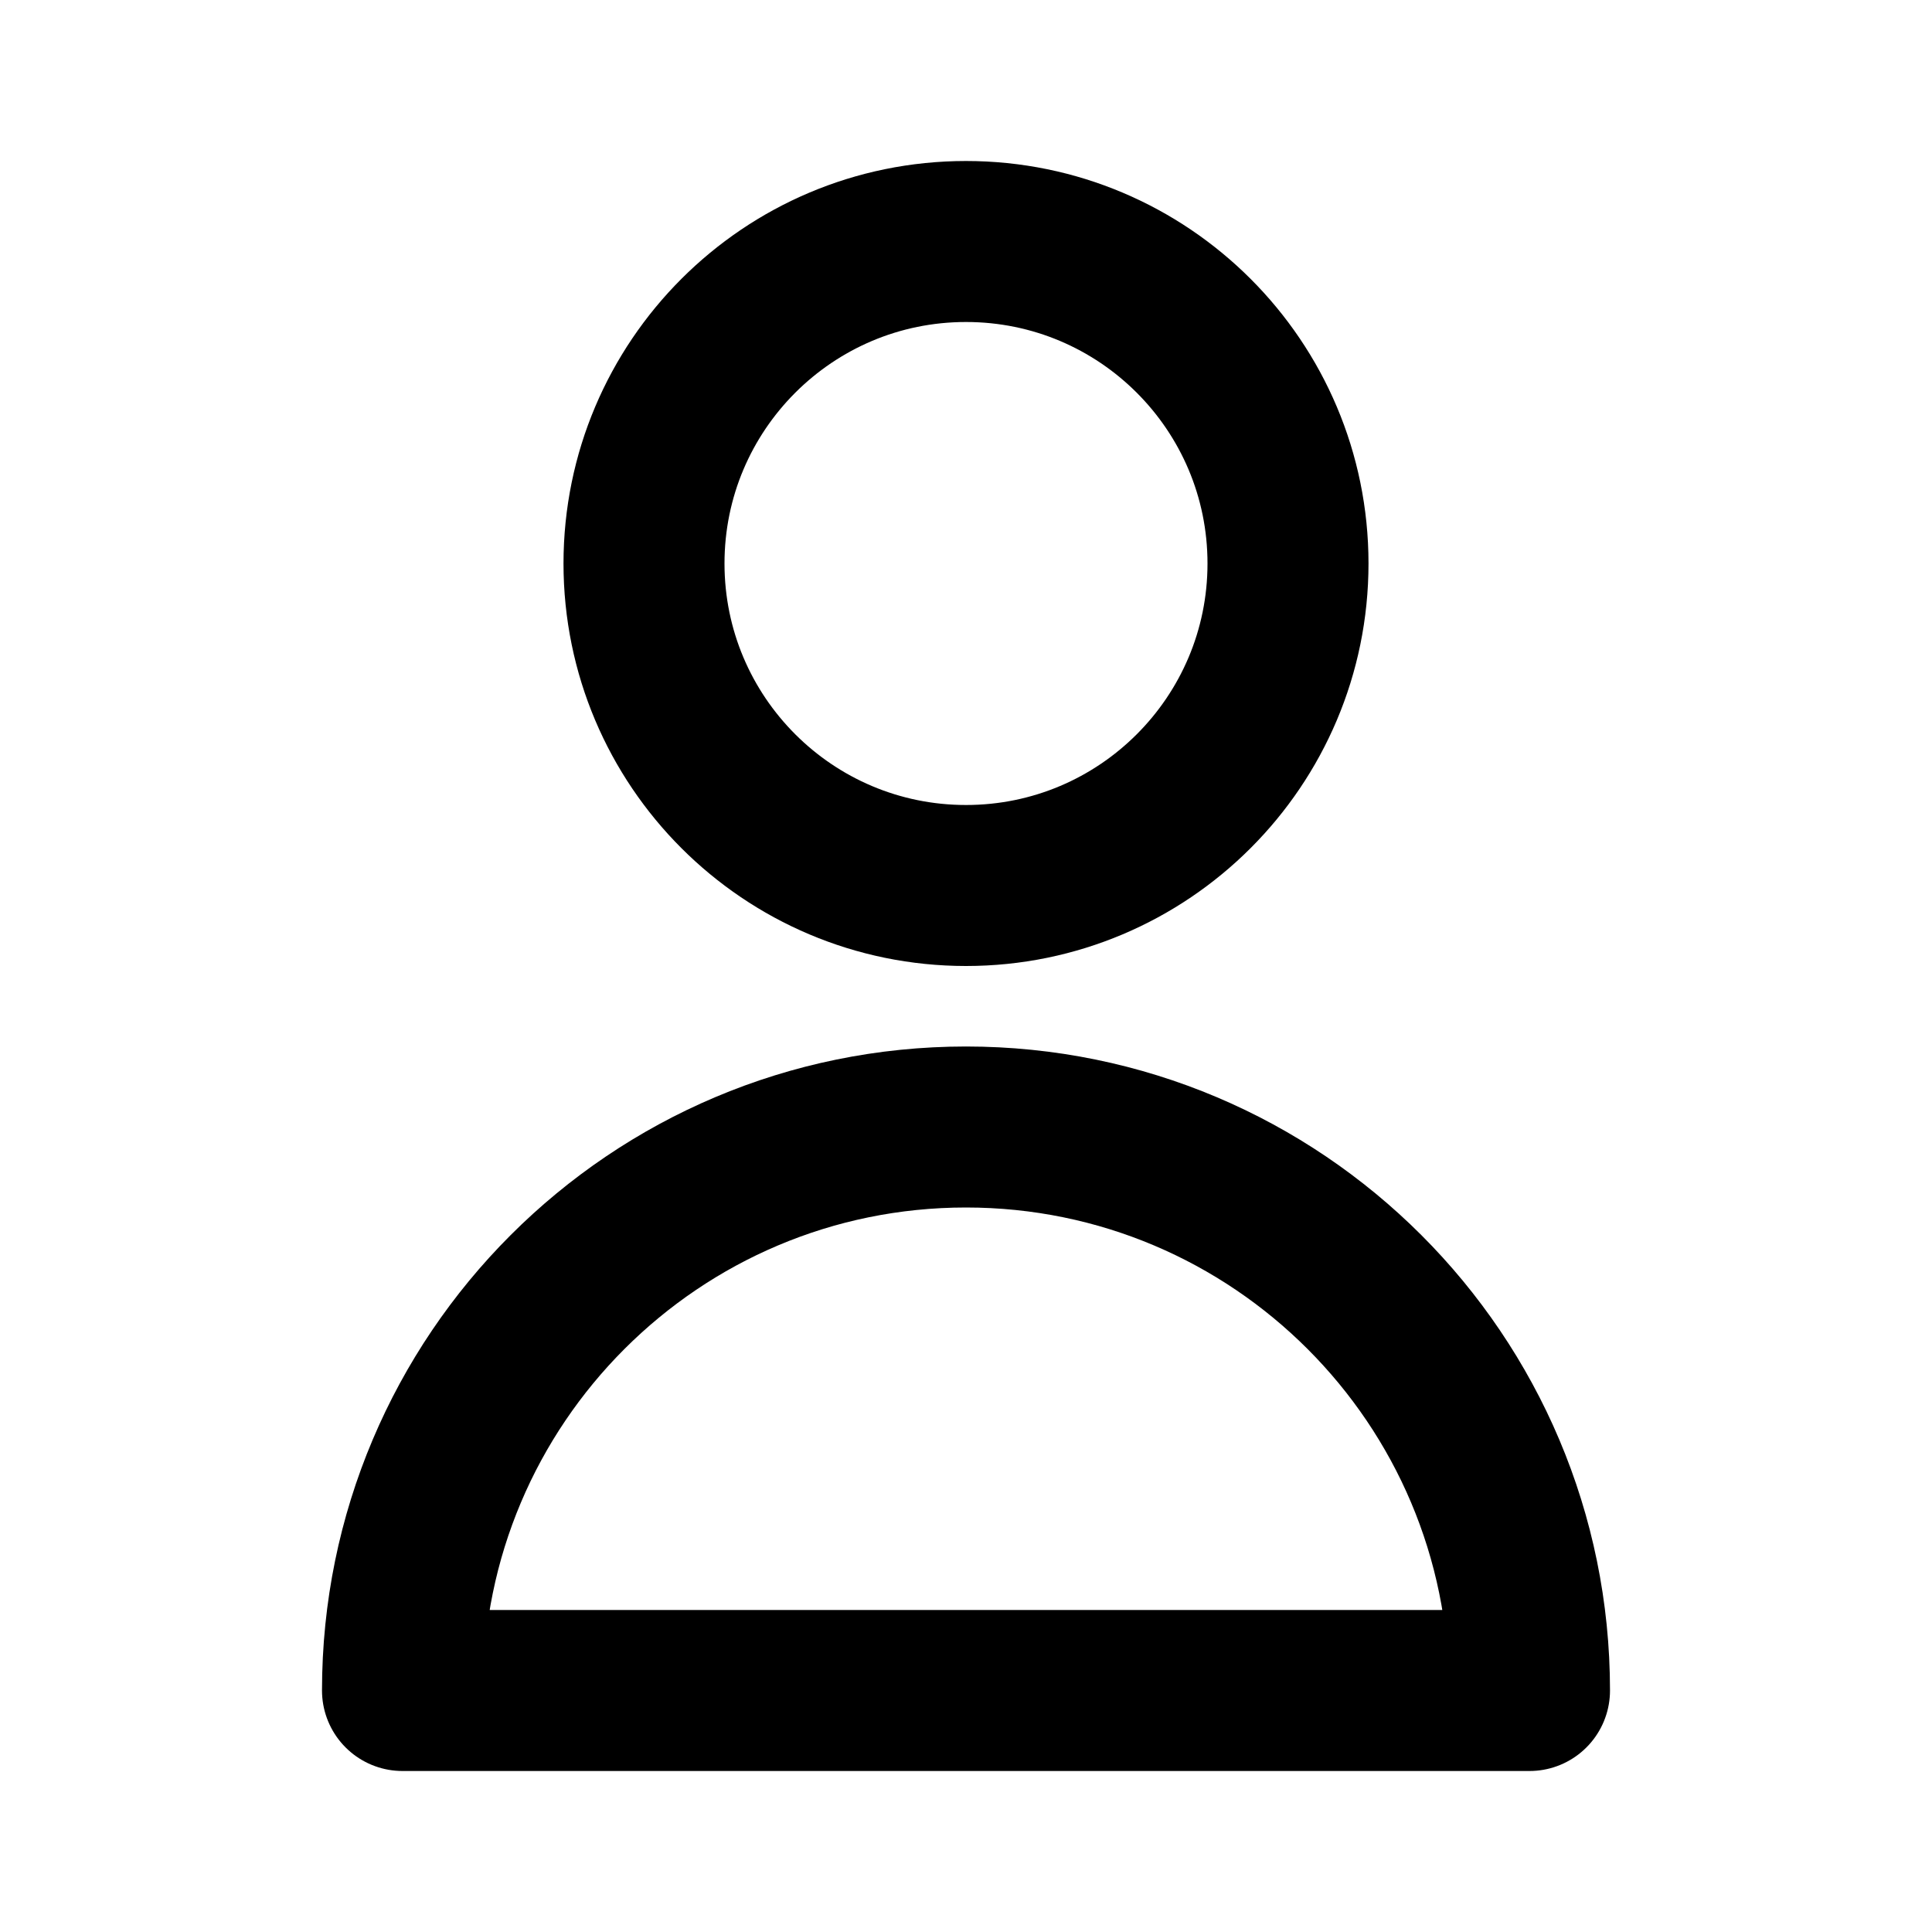
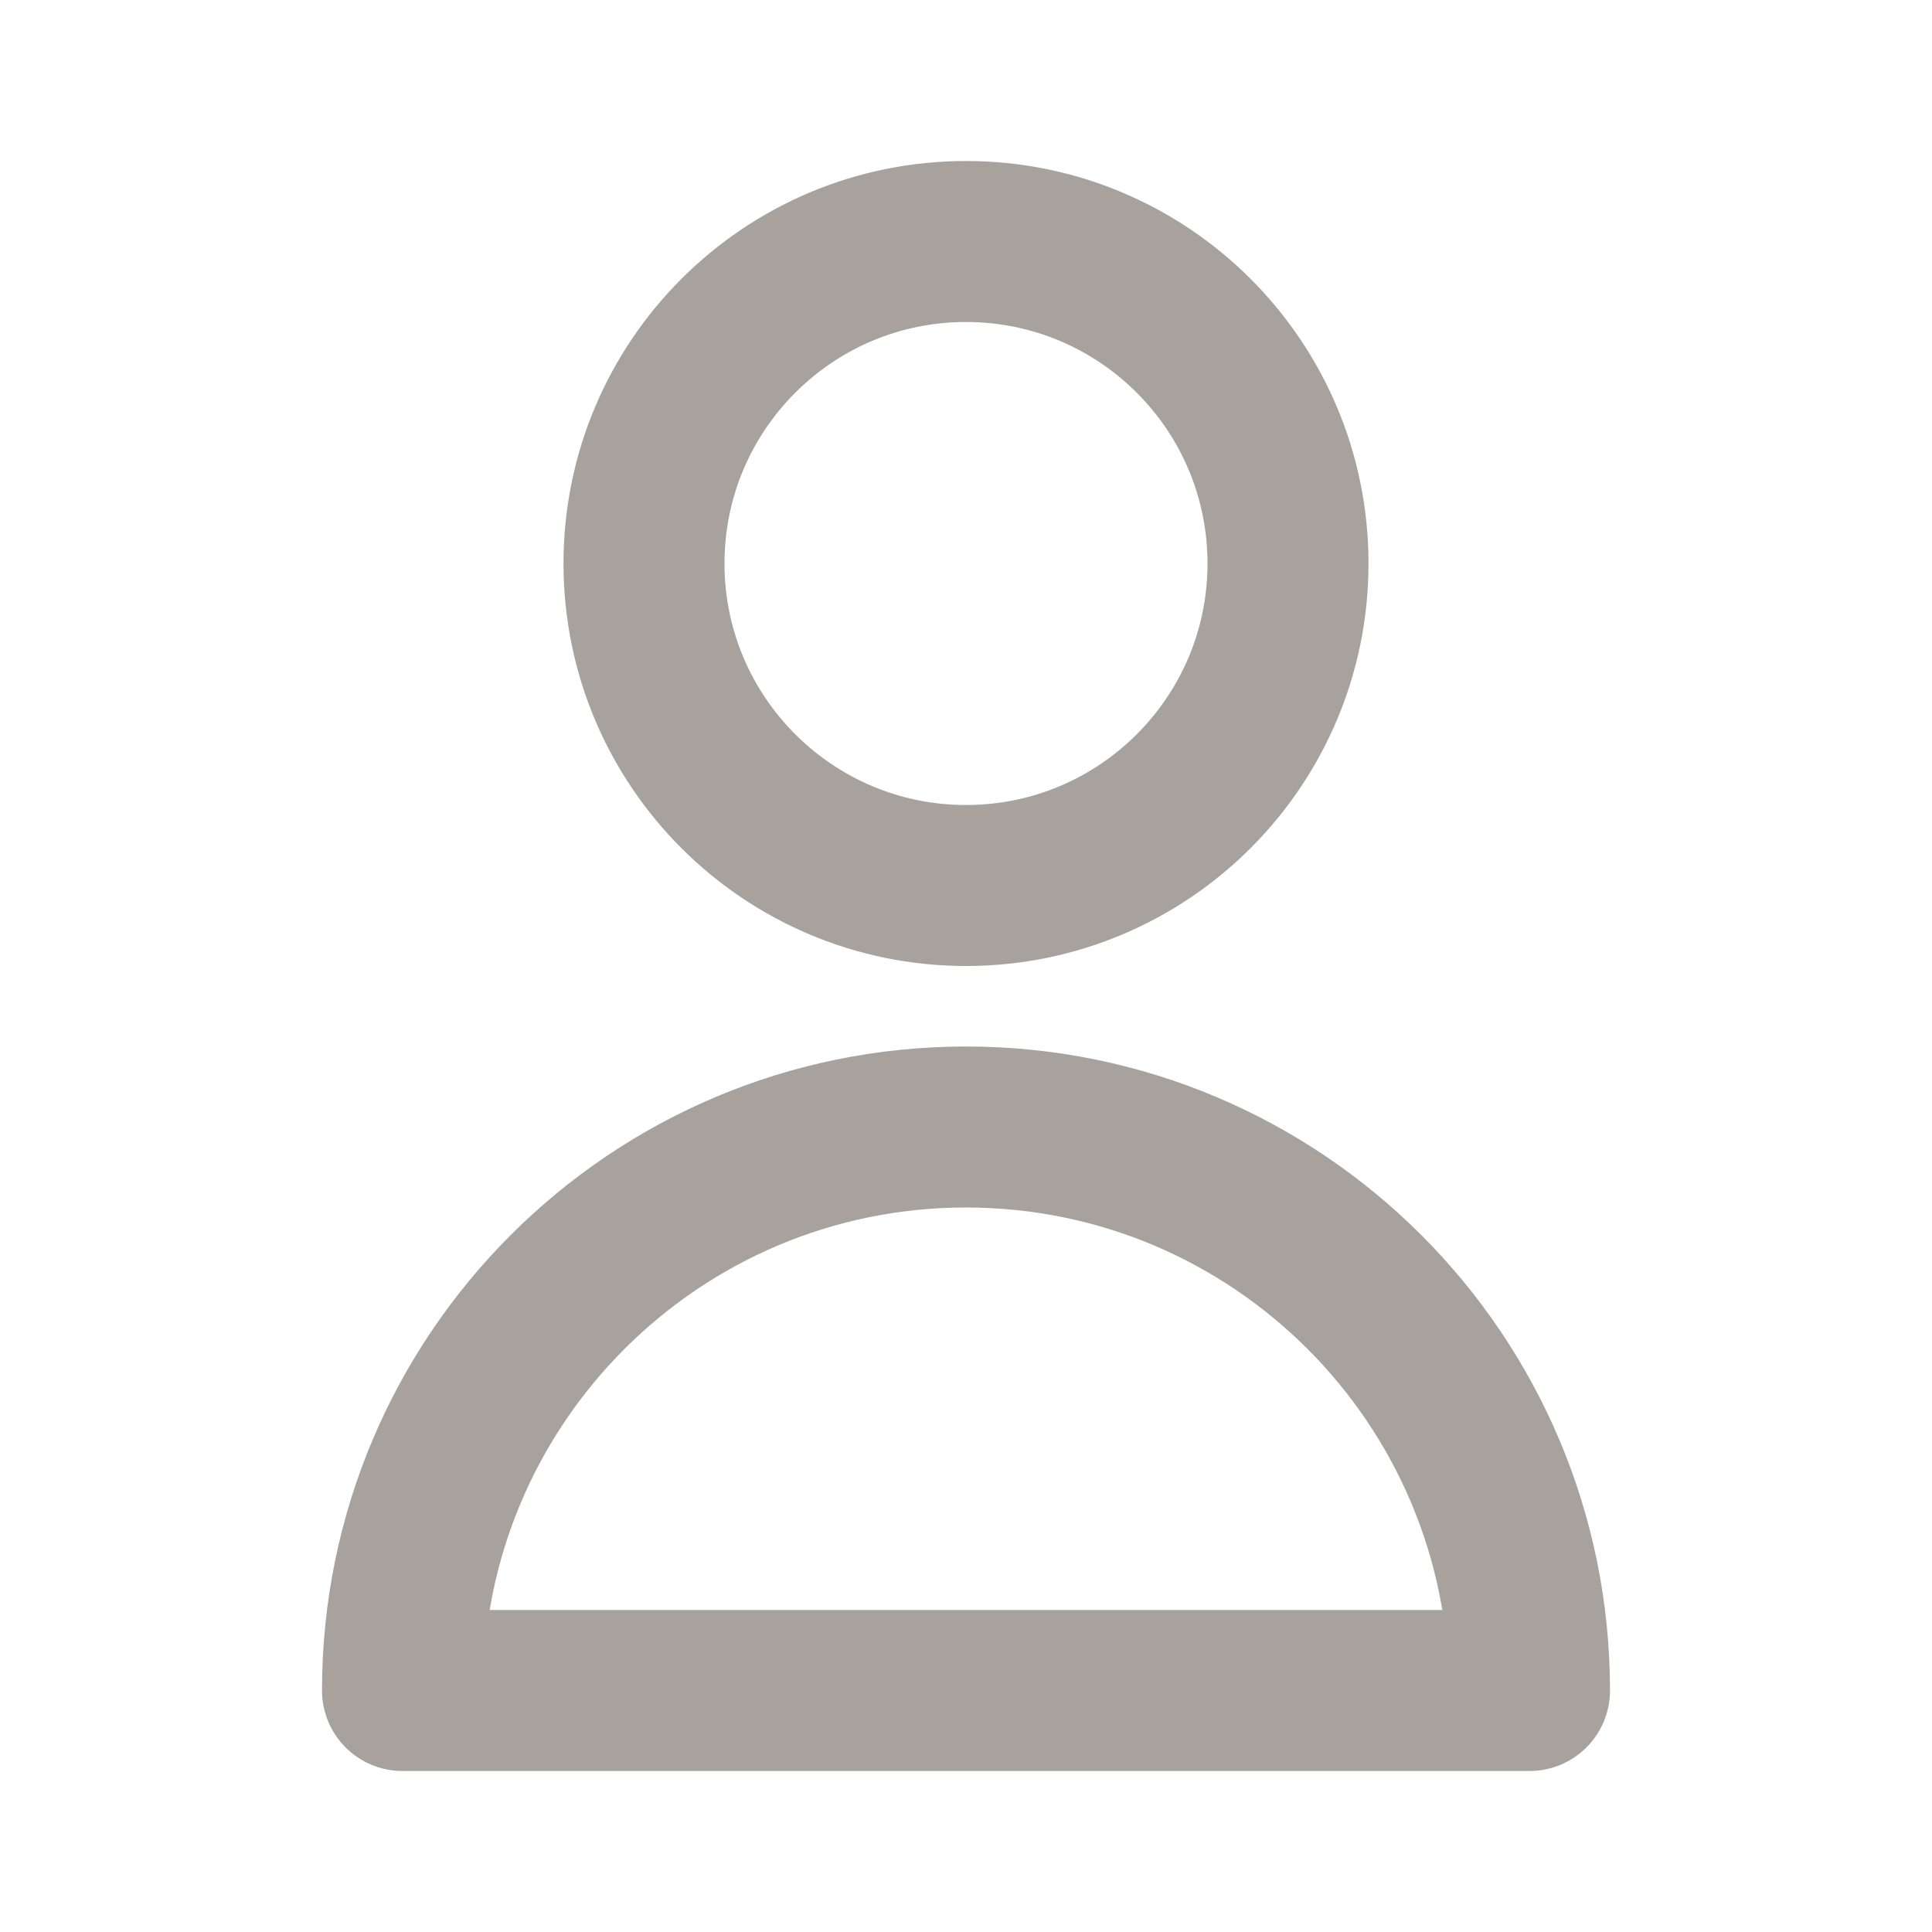
- <svg xmlns="http://www.w3.org/2000/svg" class="w-6 h-6" fill="none" viewBox="0 0 24 24" stroke="currentColor" aria-hidden="true">
+ <svg xmlns="http://www.w3.org/2000/svg" class="w-6 h-6" fill="none" viewBox="0 0 24 24" stroke="#A8A29E" aria-hidden="true">
  <path stroke-linecap="round" stroke-linejoin="round" stroke-width="2" d="M16 7a4 4 0 11-8 0 4 4 0 018 0zM12 14a7 7 0 00-7 7h14a7 7 0 00-7-7z" />
</svg>
